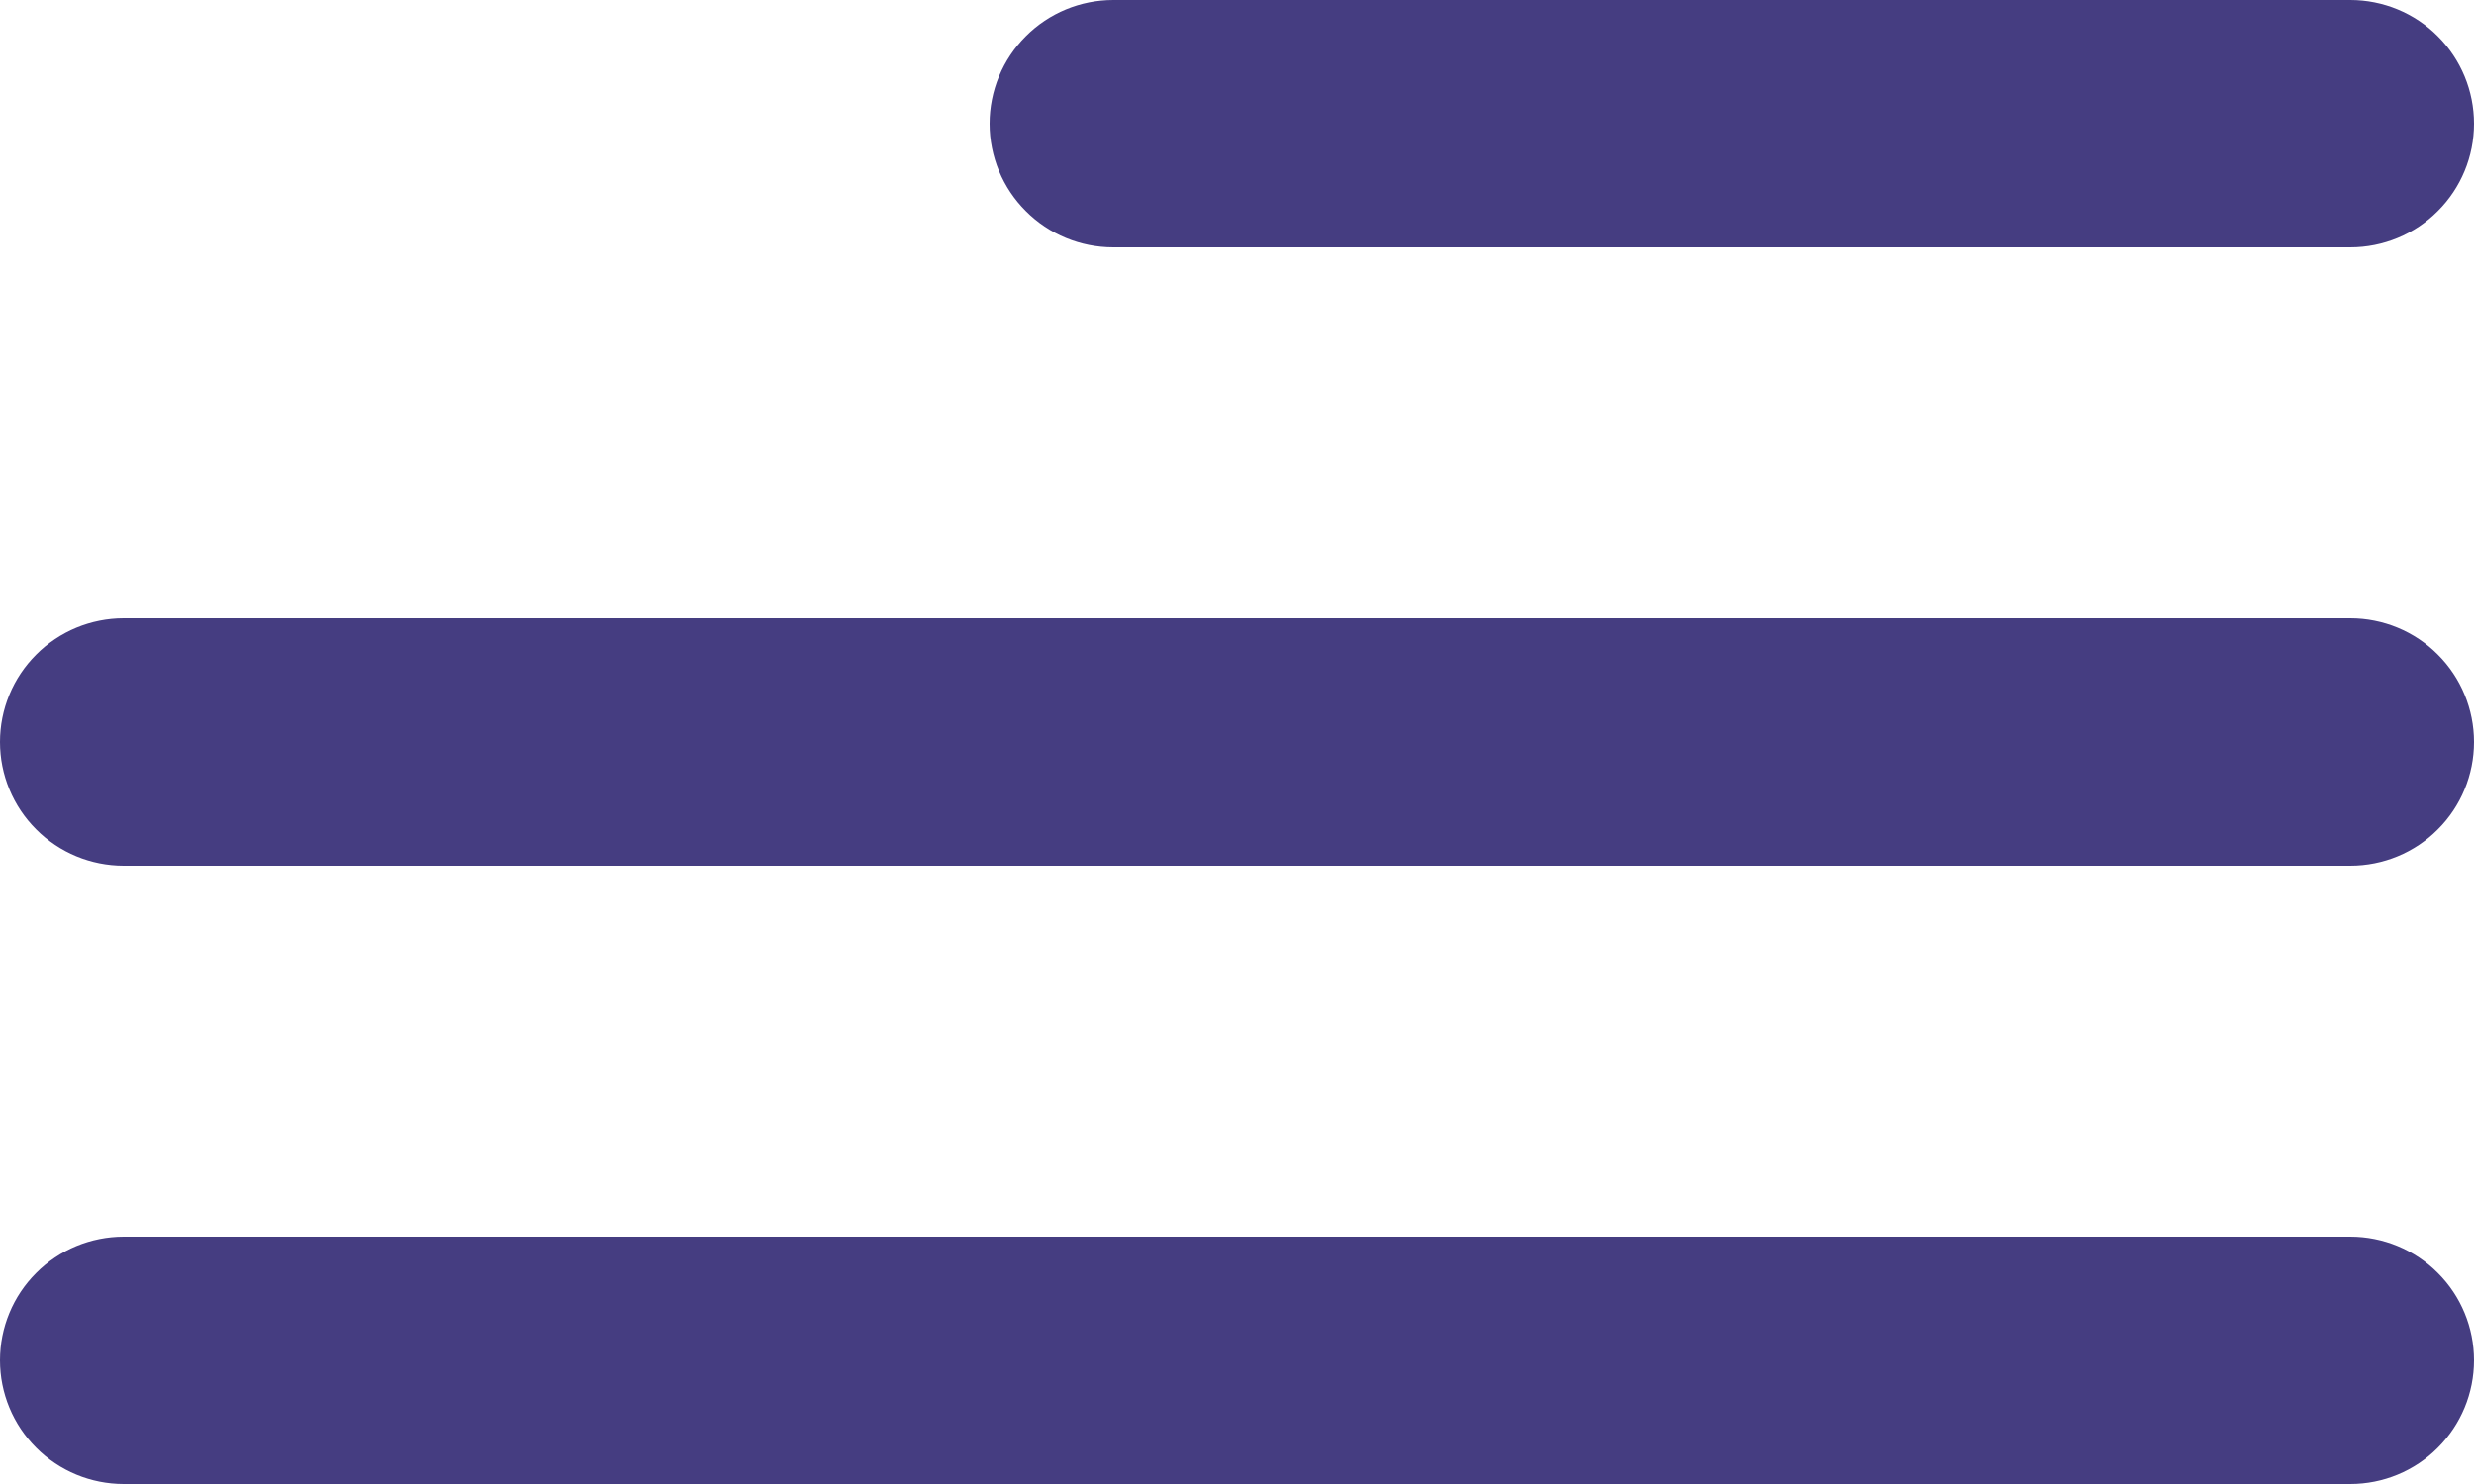
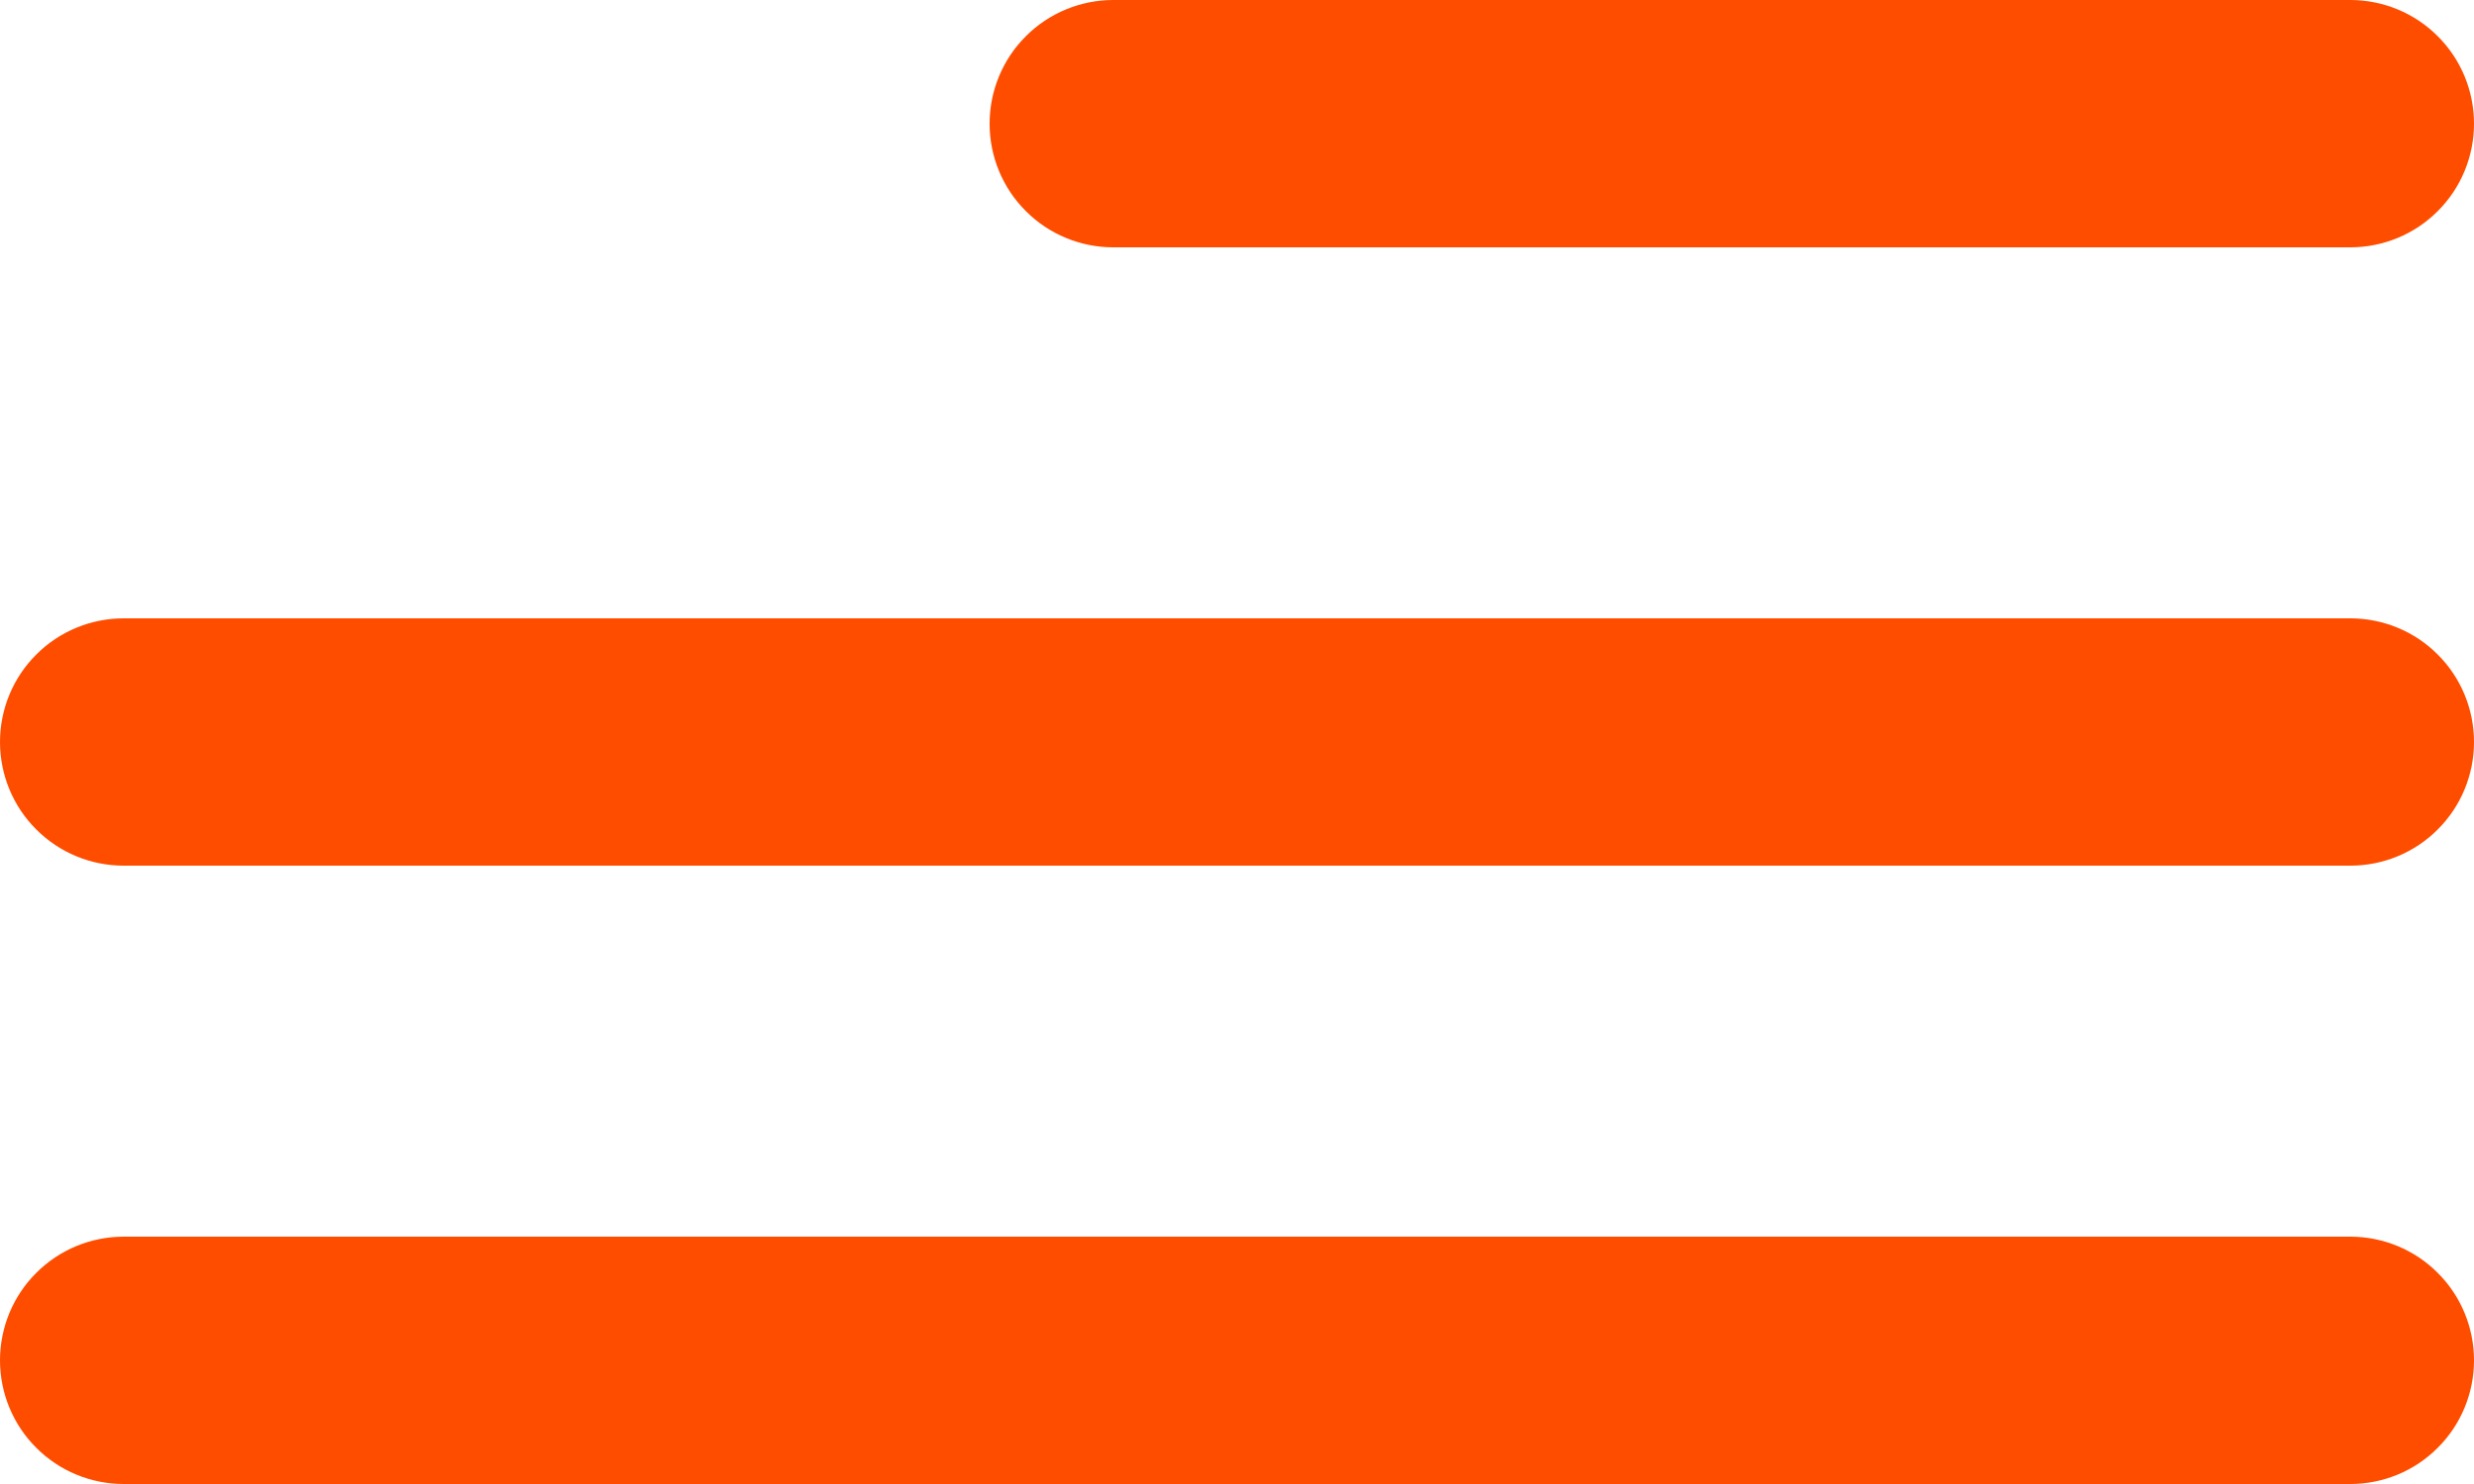
<svg xmlns="http://www.w3.org/2000/svg" width="20" height="12" viewBox="0 0 20 12" fill="none">
-   <path d="M9 2L19 2C19.265 2 19.52 1.895 19.707 1.707C19.895 1.52 20 1.265 20 1C20 0.735 19.895 0.48 19.707 0.293C19.52 0.105 19.265 0 19 0L9 0C8.735 0 8.48 0.105 8.293 0.293C8.105 0.48 8 0.735 8 1C8 1.265 8.105 1.52 8.293 1.707C8.48 1.895 8.735 2 9 2ZM19 10L1 10C0.735 10 0.48 10.105 0.293 10.293C0.105 10.48 0 10.735 0 11C0 11.265 0.105 11.52 0.293 11.707C0.48 11.895 0.735 12 1 12L19 12C19.265 12 19.52 11.895 19.707 11.707C19.895 11.52 20 11.265 20 11C20 10.735 19.895 10.48 19.707 10.293C19.52 10.105 19.265 10 19 10V10ZM1 7L19 7C19.265 7 19.52 6.895 19.707 6.707C19.895 6.52 20 6.265 20 6C20 5.735 19.895 5.48 19.707 5.293C19.52 5.105 19.265 5 19 5L1 5C0.735 5 0.48 5.105 0.293 5.293C0.105 5.48 0 5.735 0 6C0 6.265 0.105 6.52 0.293 6.707C0.48 6.895 0.735 7 1 7Z" fill="#453D81" />
+   <path d="M9 2L19 2C19.265 2 19.52 1.895 19.707 1.707C19.895 1.52 20 1.265 20 1C20 0.735 19.895 0.48 19.707 0.293C19.52 0.105 19.265 0 19 0L9 0C8.735 0 8.48 0.105 8.293 0.293C8.105 0.48 8 0.735 8 1C8 1.265 8.105 1.52 8.293 1.707C8.48 1.895 8.735 2 9 2ZM19 10L1 10C0.735 10 0.48 10.105 0.293 10.293C0.105 10.48 0 10.735 0 11C0 11.265 0.105 11.52 0.293 11.707C0.48 11.895 0.735 12 1 12L19 12C19.265 12 19.52 11.895 19.707 11.707C19.895 11.52 20 11.265 20 11C20 10.735 19.895 10.48 19.707 10.293C19.52 10.105 19.265 10 19 10V10ZM1 7L19 7C19.265 7 19.52 6.895 19.707 6.707C19.895 6.52 20 6.265 20 6C20 5.735 19.895 5.48 19.707 5.293C19.52 5.105 19.265 5 19 5L1 5C0.735 5 0.48 5.105 0.293 5.293C0.105 5.48 0 5.735 0 6C0 6.265 0.105 6.52 0.293 6.707C0.48 6.895 0.735 7 1 7Z" fill="#ff4d00" />
</svg>
